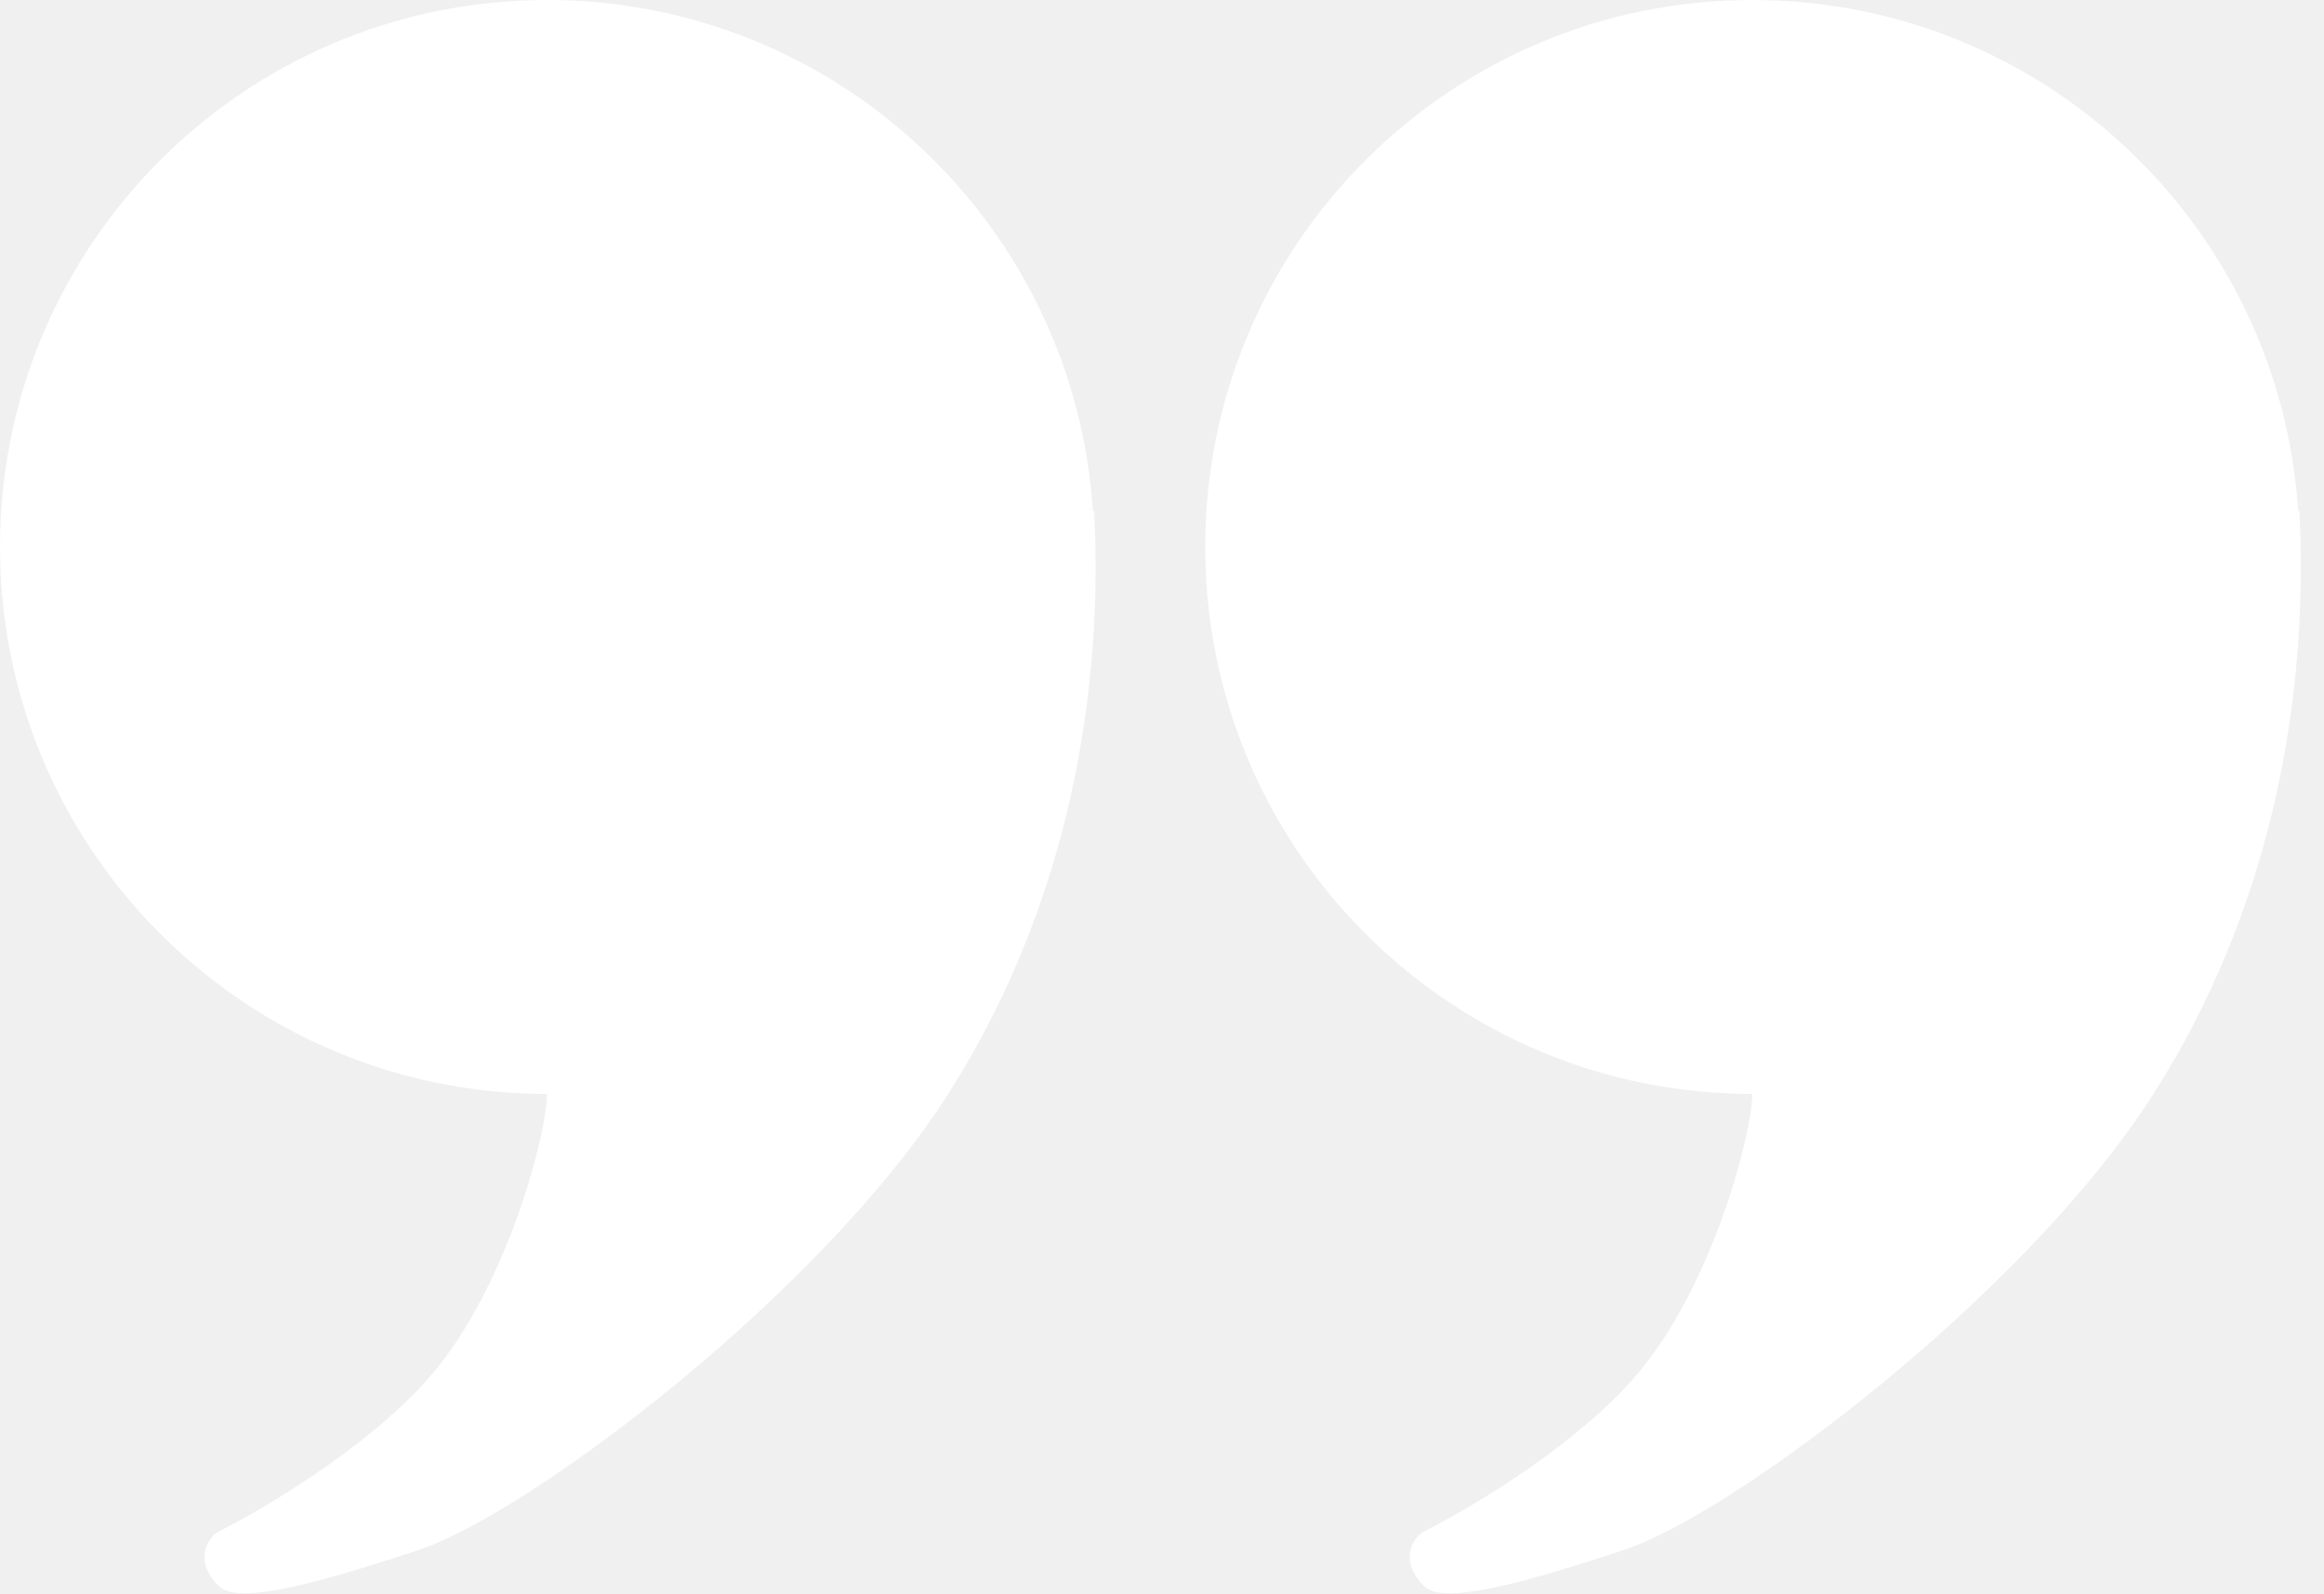
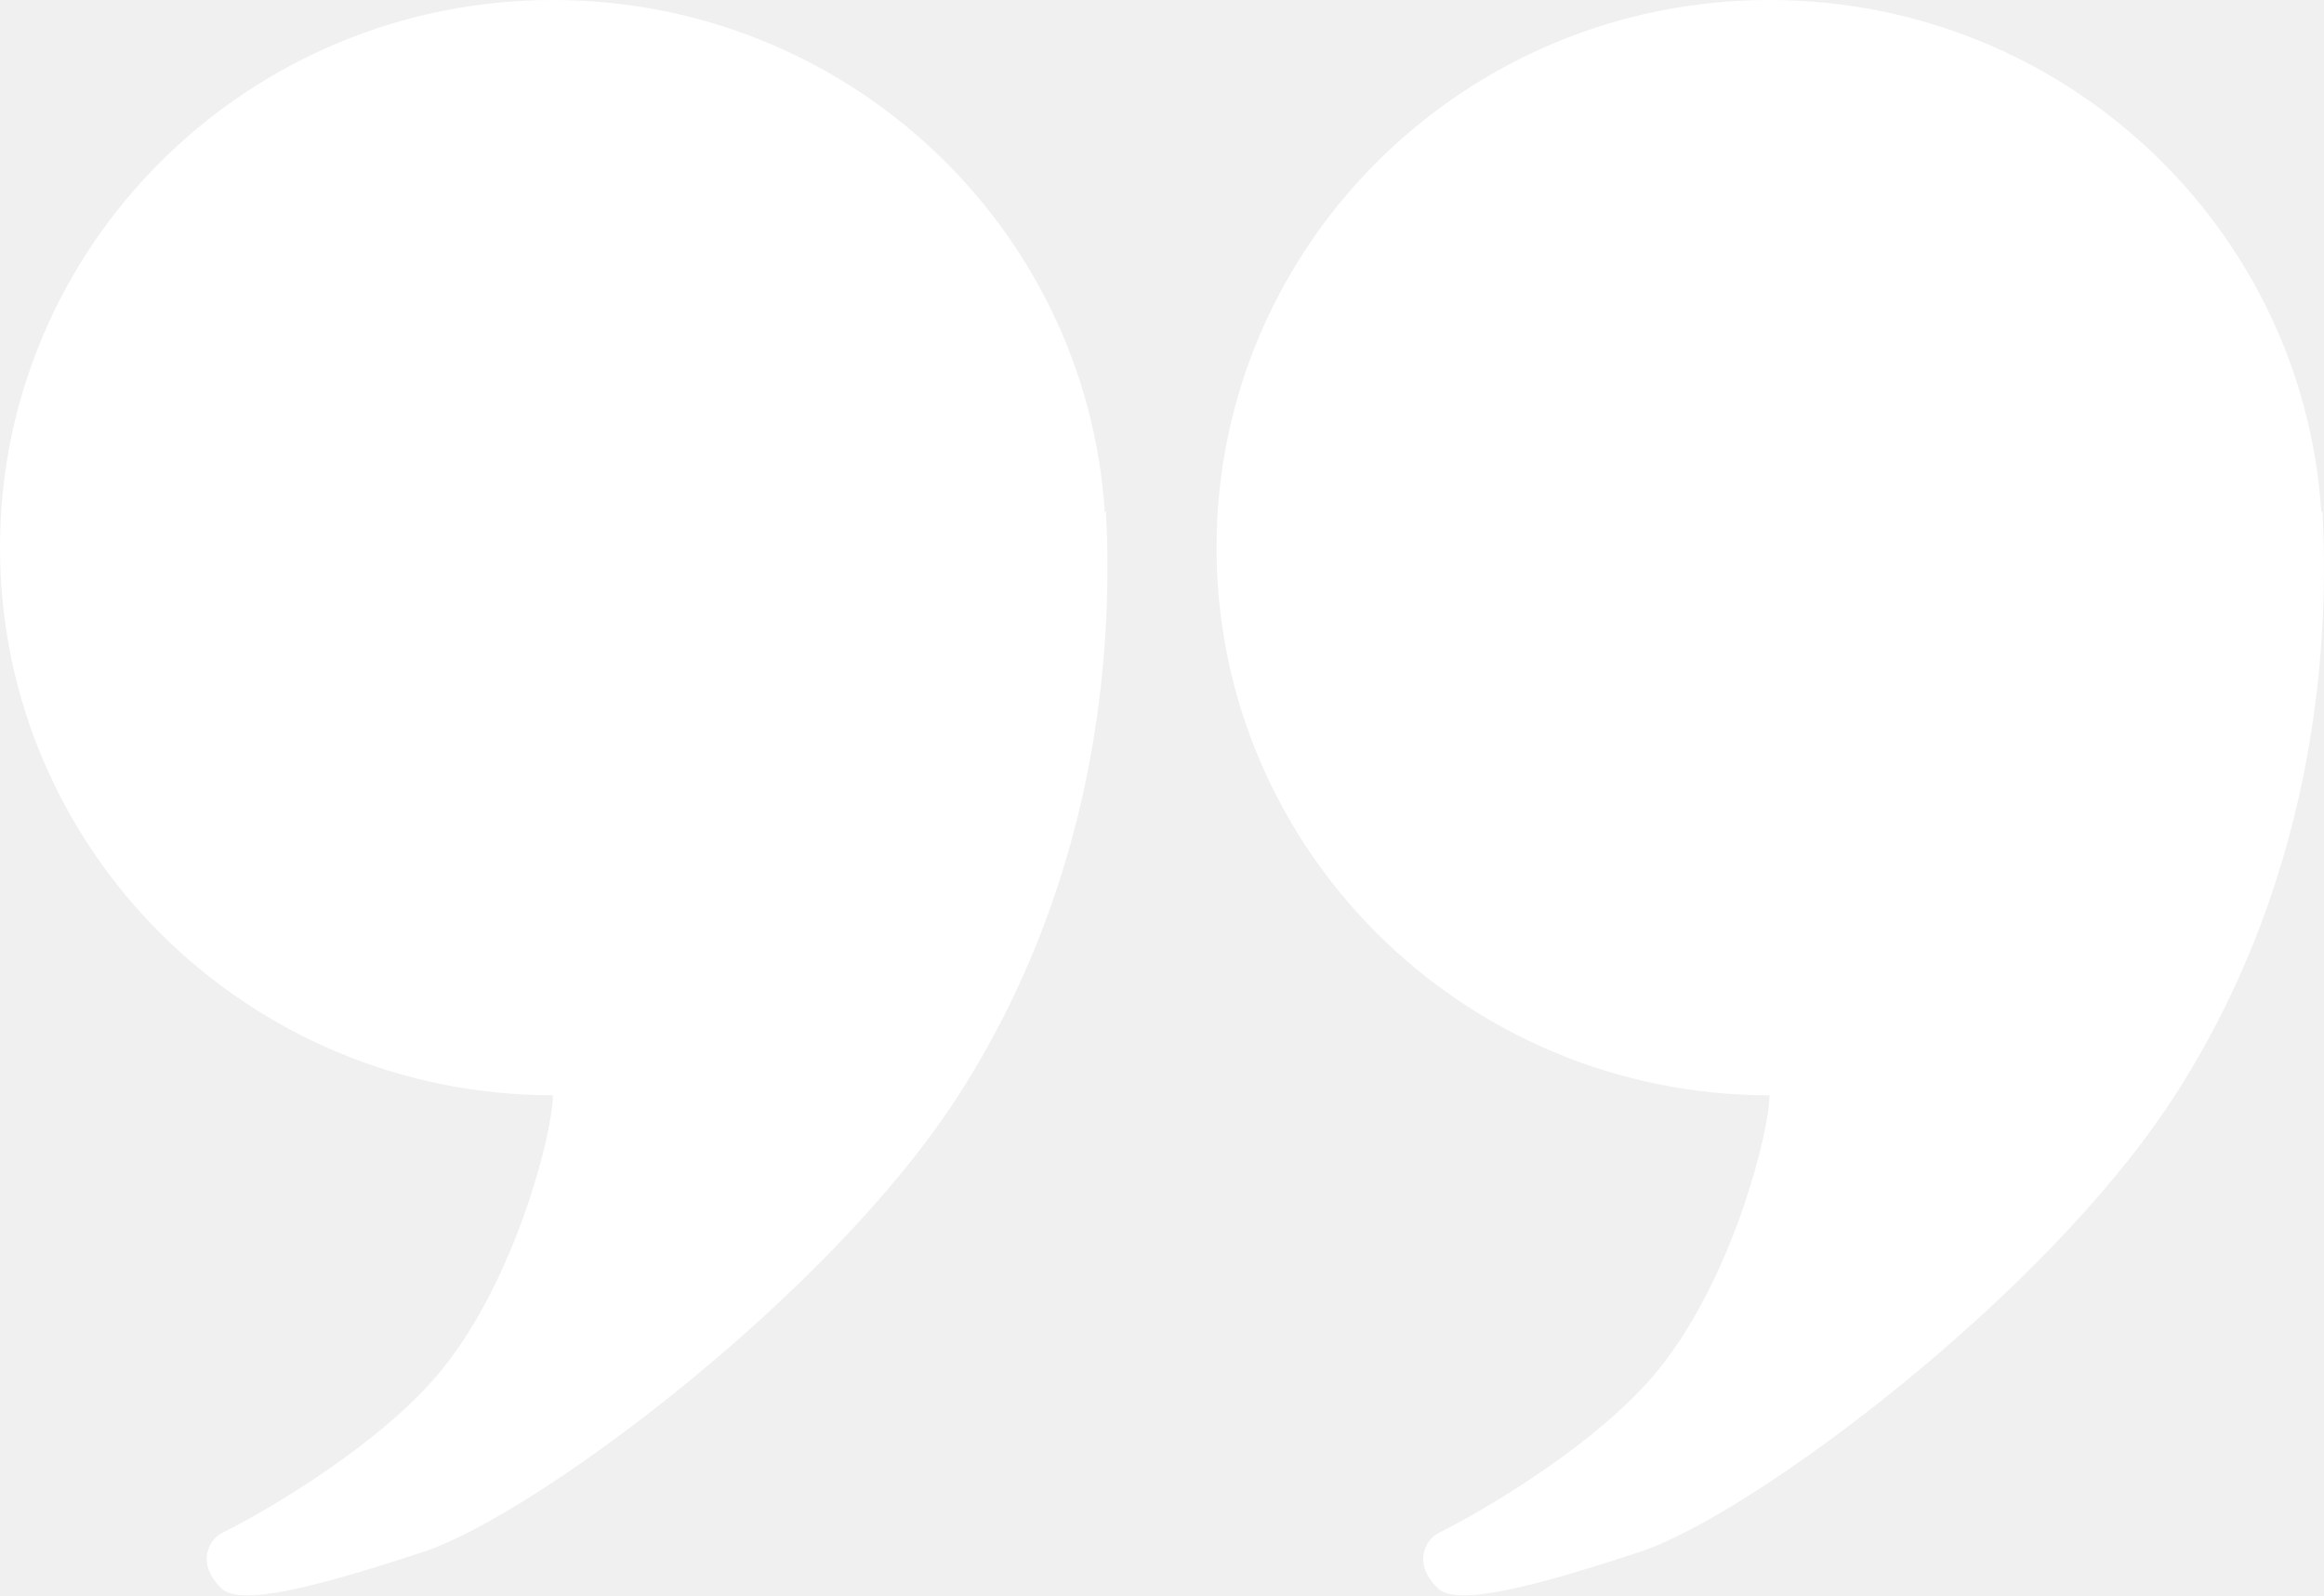
- <svg xmlns="http://www.w3.org/2000/svg" width="70" height="48" viewBox="0 0 70 48" fill="none">
-   <path d="M52.78 0C61.523 0 68.673 6.809 69.223 15.412C69.234 15.4 69.246 15.389 69.258 15.377C69.441 18.856 69.258 26.048 64.864 32.953C61.02 38.995 52.231 45.586 48.935 46.685C45.64 47.783 43.443 48.333 42.894 47.783C42.085 46.973 42.608 46.278 42.894 46.136C44.358 45.403 47.727 43.389 49.484 41.192C51.68 38.448 52.779 34.059 52.78 32.956L52.355 32.95C43.451 32.725 36.302 25.436 36.302 16.477C36.302 7.377 43.68 0 52.78 0Z" fill="white" />
-   <path d="M16.477 0C25.22 0 32.37 6.808 32.92 15.411C32.931 15.4 32.944 15.389 32.955 15.377C33.138 18.856 32.956 26.048 28.561 32.953C24.717 38.995 15.929 45.586 12.633 46.685C9.337 47.783 7.14 48.333 6.591 47.783C5.782 46.973 6.306 46.278 6.591 46.136C8.056 45.403 11.424 43.389 13.182 41.192C15.377 38.448 16.476 34.059 16.477 32.956L16.053 32.95C7.149 32.725 0 25.436 0 16.477C0 7.377 7.377 0 16.477 0Z" fill="white" />
+ <svg xmlns="http://www.w3.org/2000/svg" width="67" height="46" viewBox="0 0 67 46" fill="none">
+   <path d="M51.015 0C59.473 4.85486e-05 66.391 6.524 66.923 14.769C66.934 14.758 66.945 14.747 66.956 14.736C67.133 18.07 66.957 24.962 62.705 31.579C58.985 37.369 50.482 43.685 47.294 44.737C44.106 45.79 41.979 46.317 41.448 45.79C40.666 45.014 41.172 44.348 41.448 44.211C42.865 43.509 46.125 41.579 47.825 39.474C49.951 36.842 51.013 32.632 51.013 31.579C42.209 31.578 35.072 24.51 35.072 15.79C35.072 7.07 42.21 0 51.015 0Z" fill="white" />
+   <path d="M15.942 0C24.401 4.85486e-05 31.319 6.524 31.851 14.769C31.862 14.758 31.873 14.747 31.884 14.736C32.061 18.07 31.884 24.962 27.633 31.579C23.913 37.369 15.41 43.685 12.222 44.737C9.033 45.79 6.907 46.317 6.376 45.79C5.594 45.014 6.1 44.348 6.376 44.211C7.793 43.509 11.052 41.579 12.753 39.474C14.878 36.842 15.94 32.632 15.94 31.579C7.137 31.578 8.53411e-05 24.51 0 15.79C0 7.07 7.138 0 15.942 0Z" fill="white" />
</svg>
